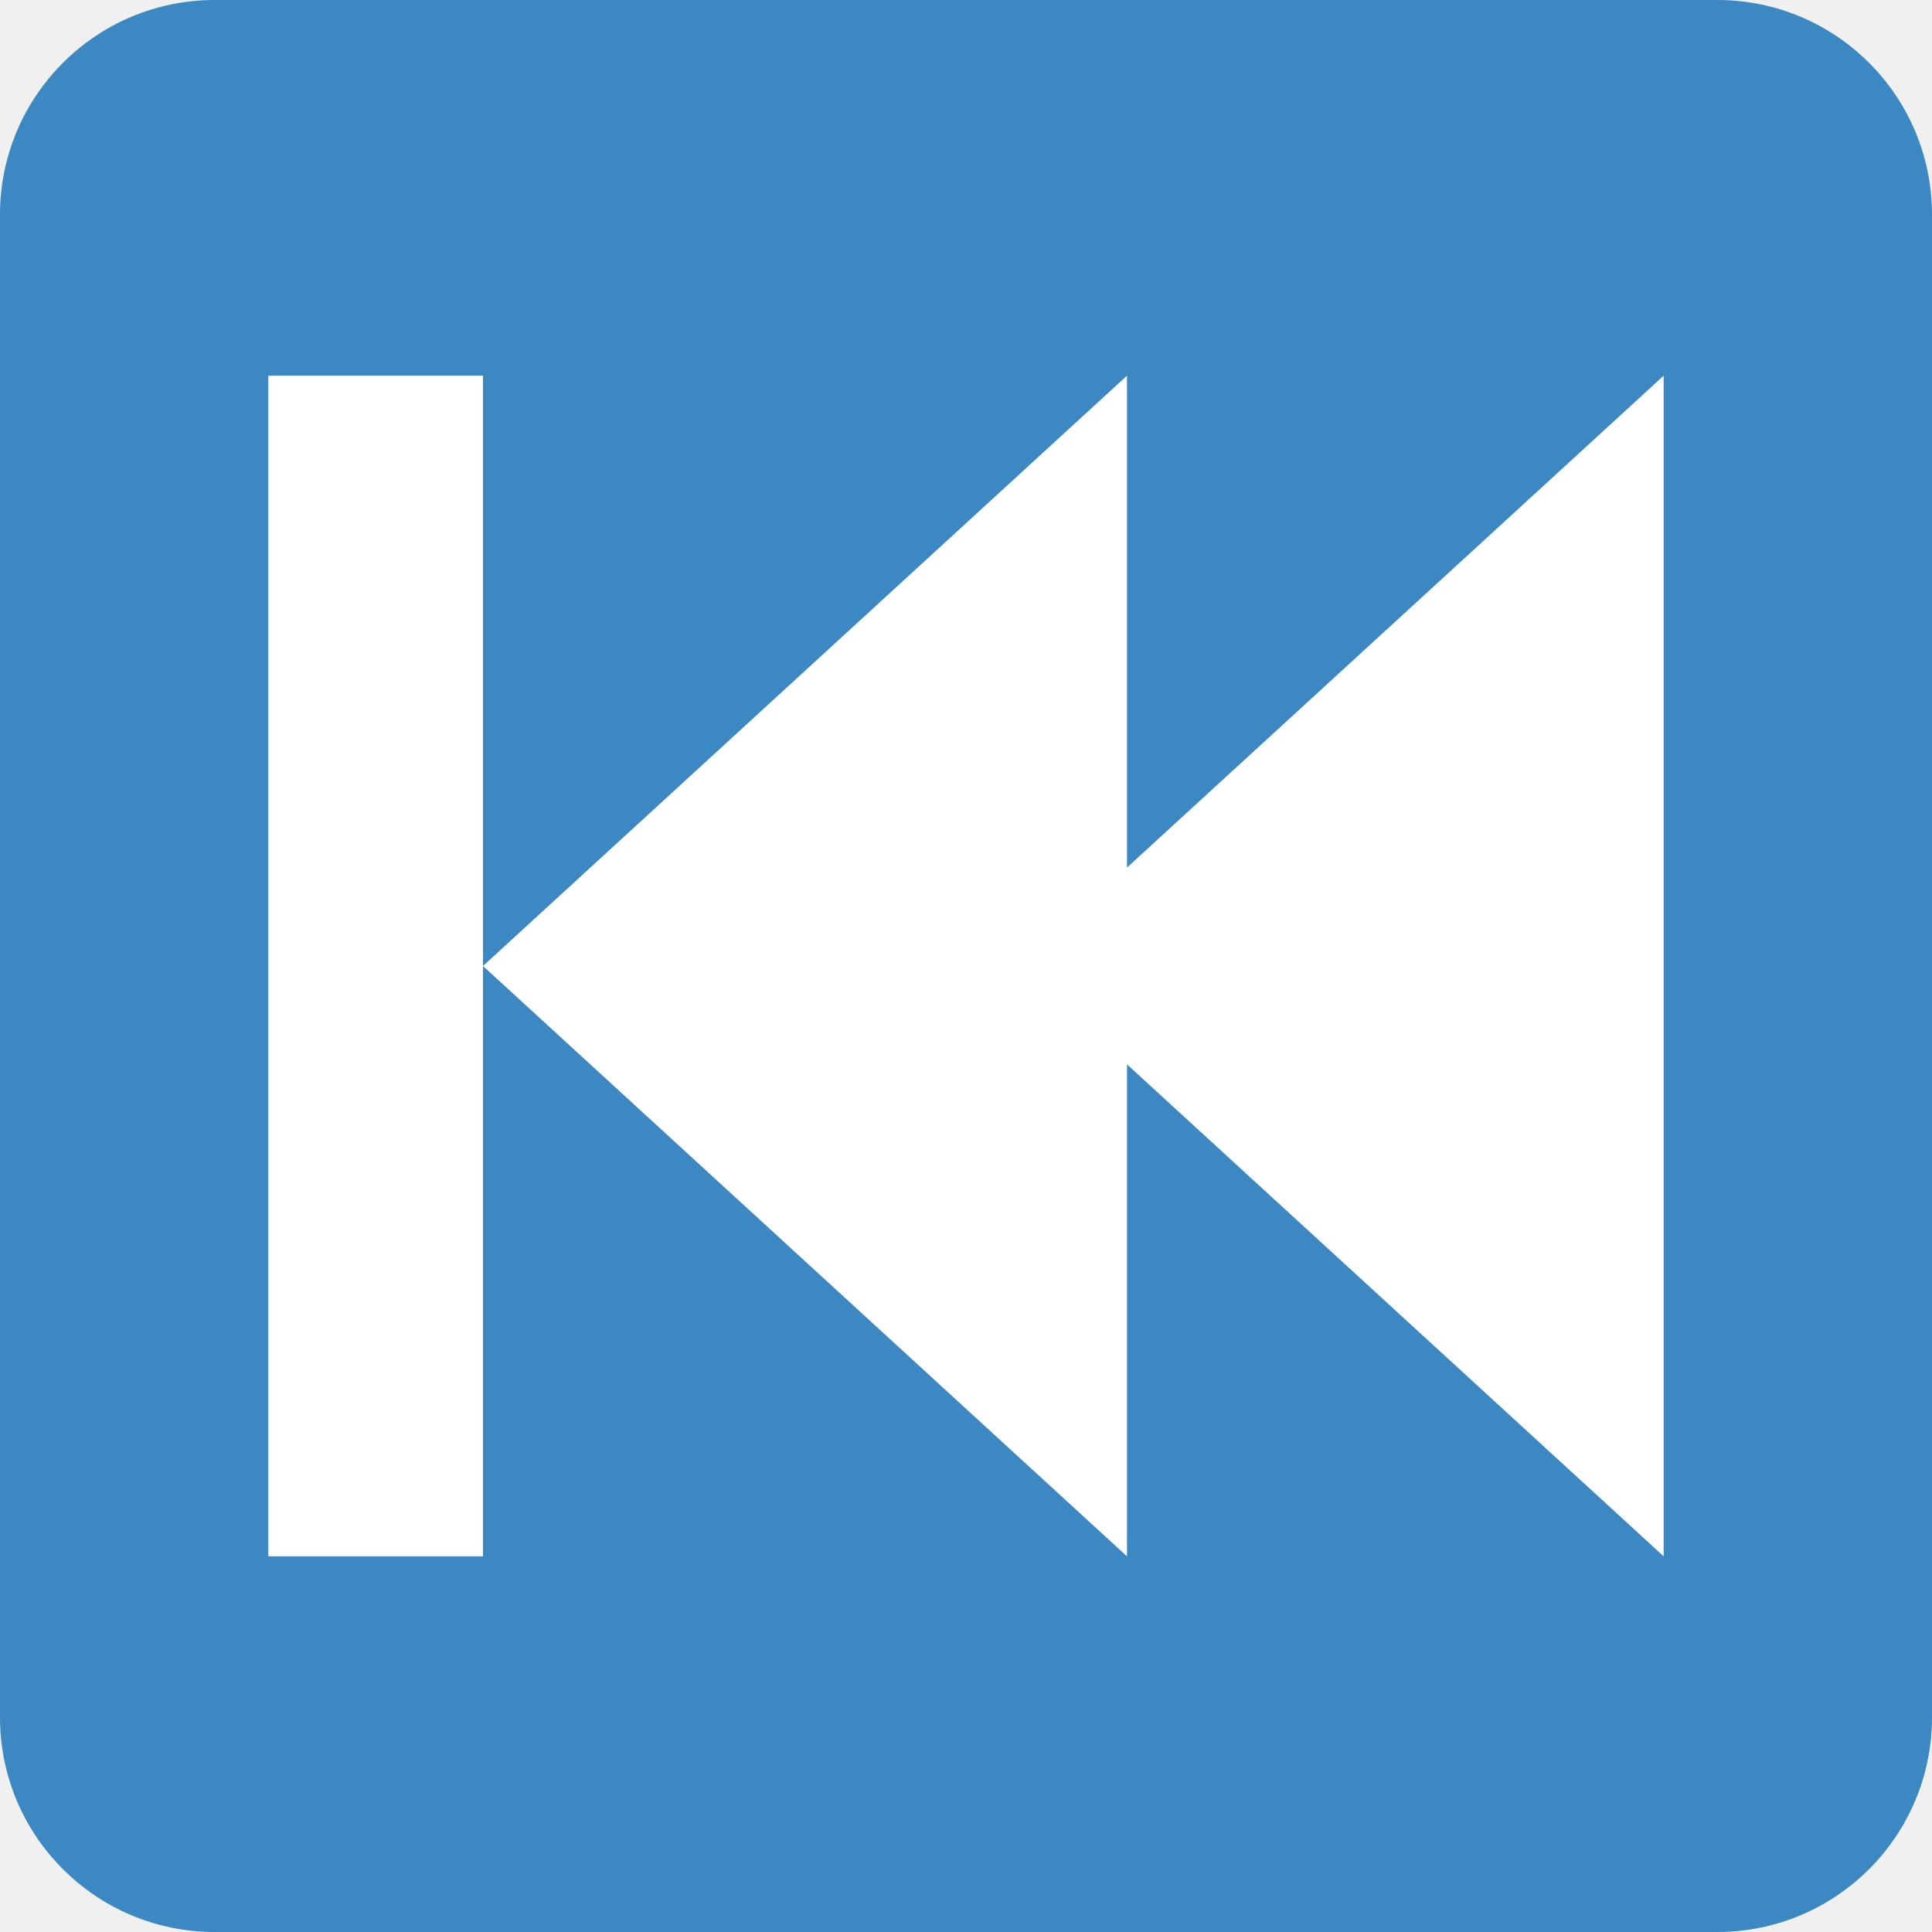
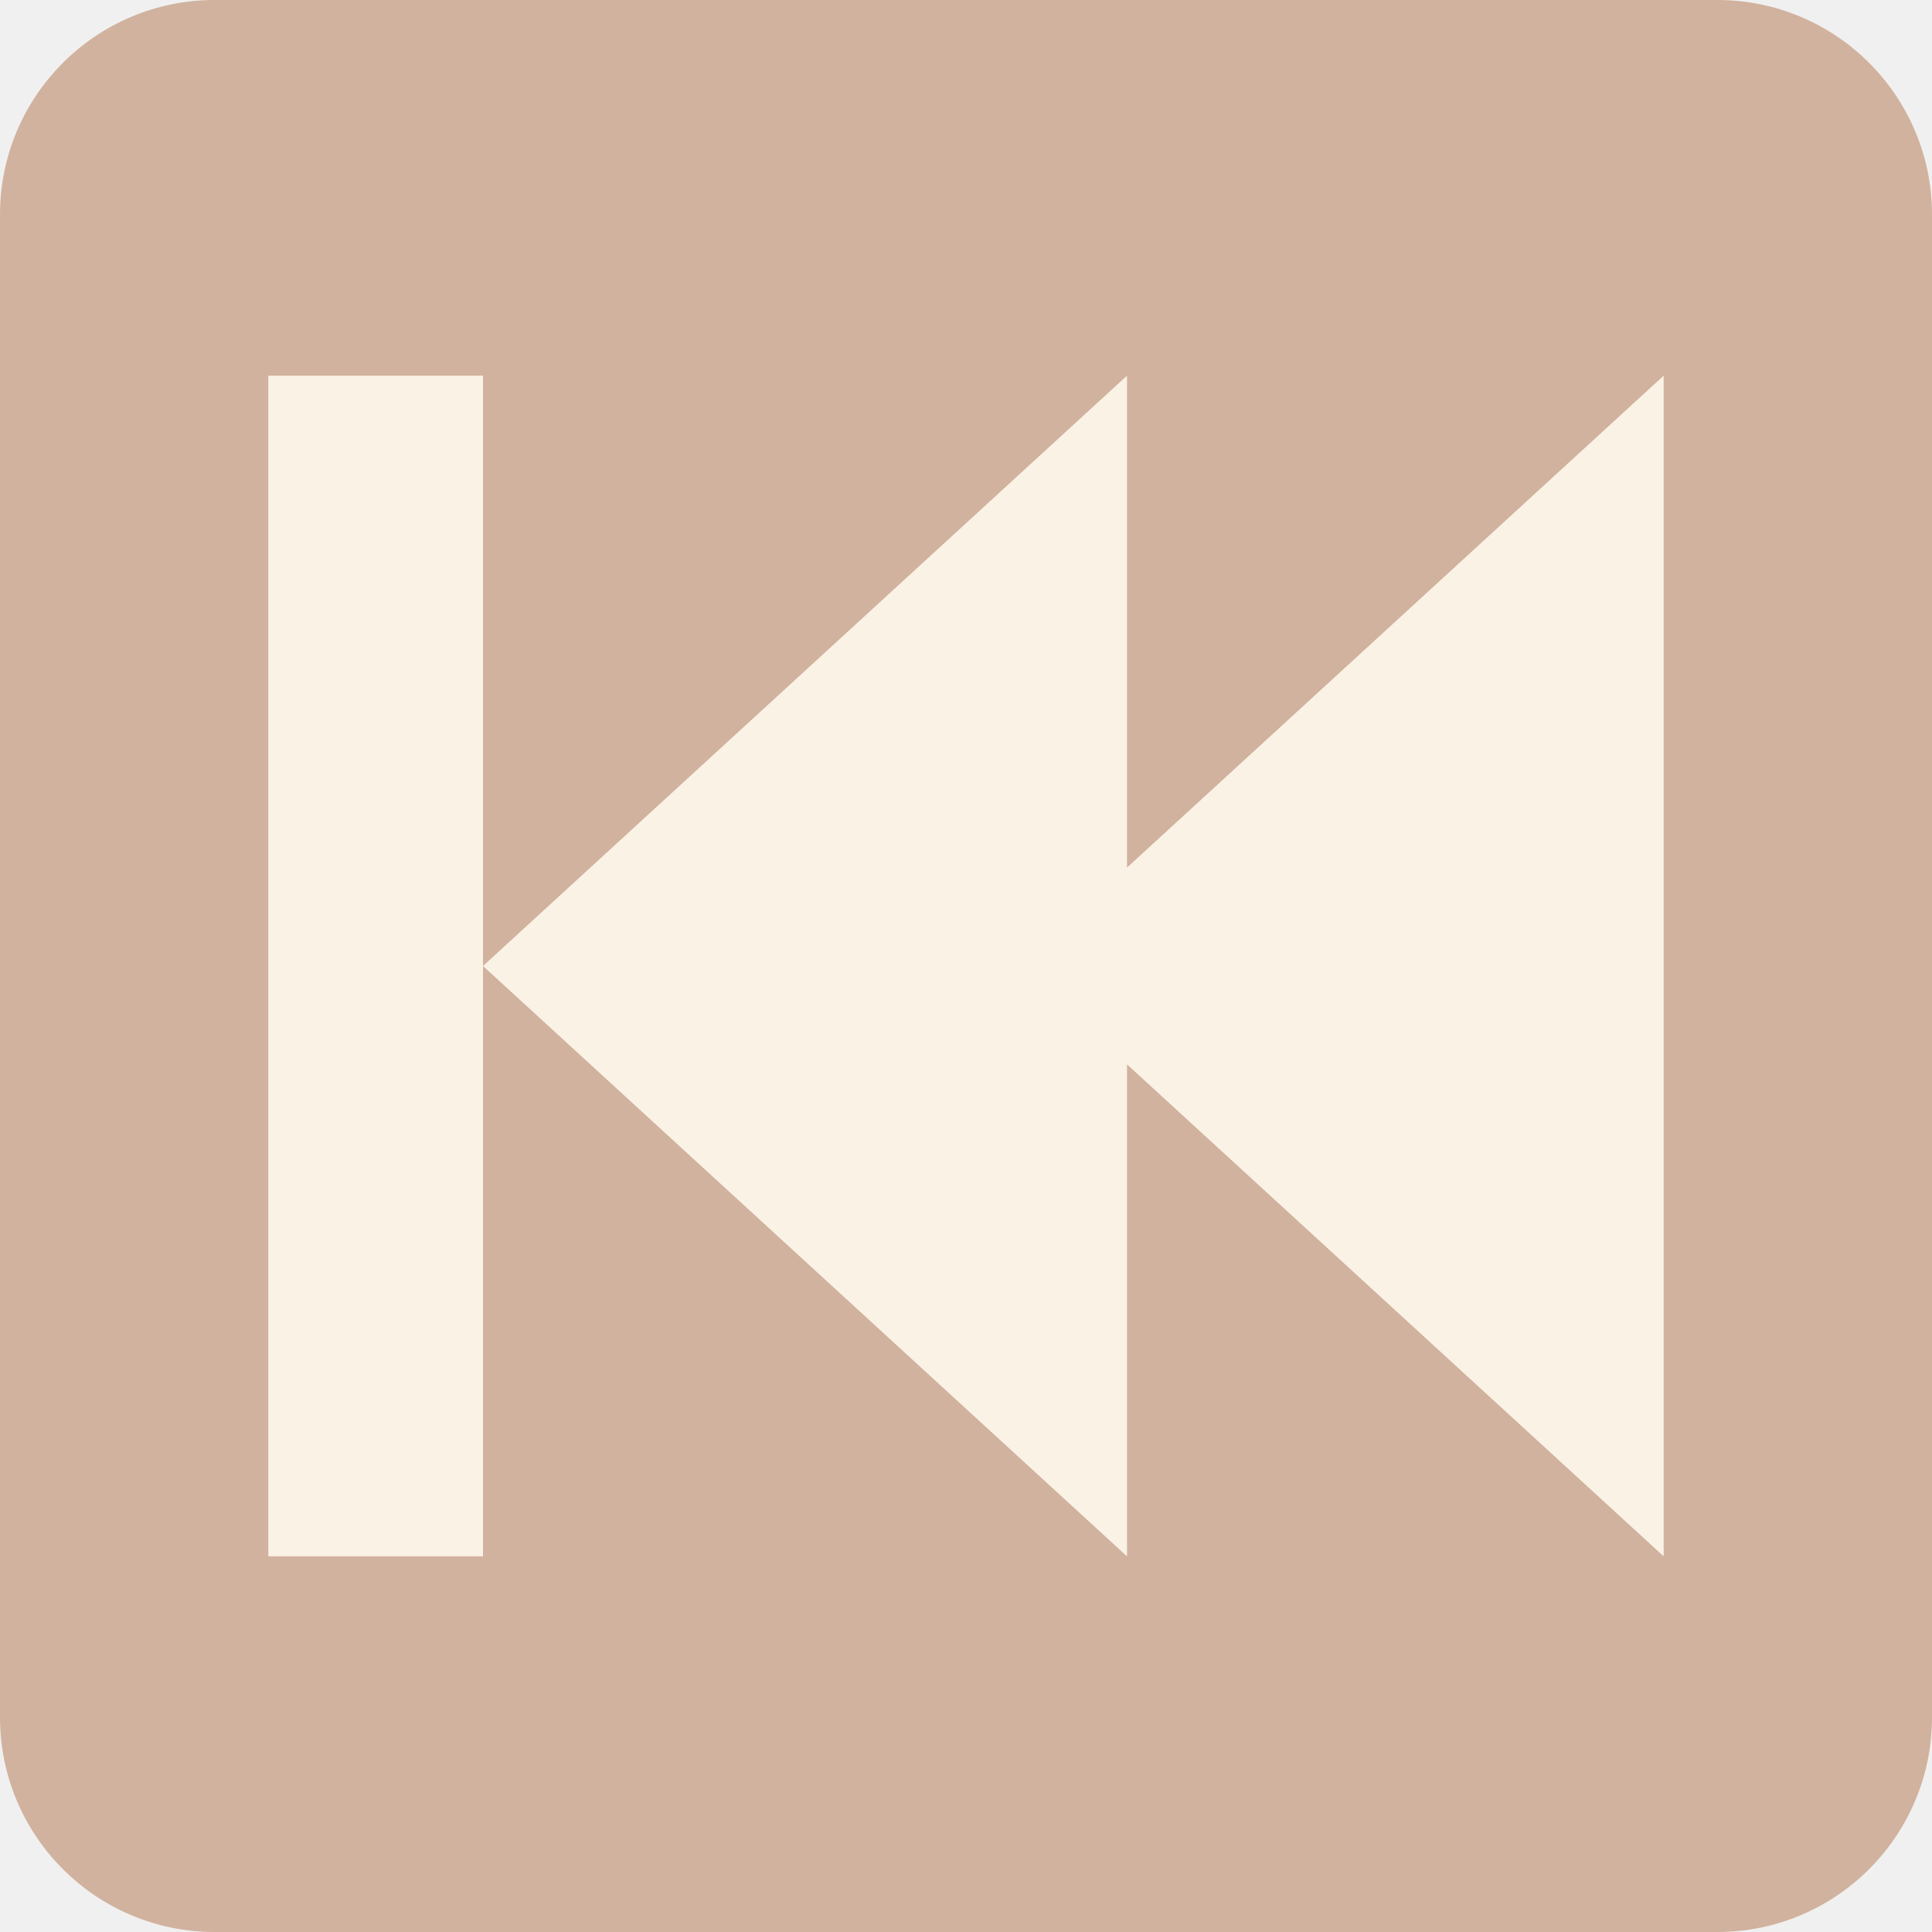
<svg xmlns="http://www.w3.org/2000/svg" viewBox="0 0 36 36">
-   <path fill="#3B88C3" d="M36 32c0 2.209-1.791 4-4 4H4c-2.209 0-4-1.791-4-4V4c0-2.209 1.791-4 4-4h28c2.209 0 4 1.791 4 4v28z" />
-   <path fill="#FFF" d="M9 18L21 7v9.166L31 7v22l-10-9.167V29zm0 11H5V7h4z" />
+   <path fill="#d1b29e" d="M36 32c0 2.209-1.791 4-4 4H4c-2.209 0-4-1.791-4-4V4c0-2.209 1.791-4 4-4h28c2.209 0 4 1.791 4 4v28z" />
+   <path fill="#faf2e5" d="M9 18L21 7v9.166L31 7v22l-10-9.167V29zm0 11H5V7h4z" />
</svg>
